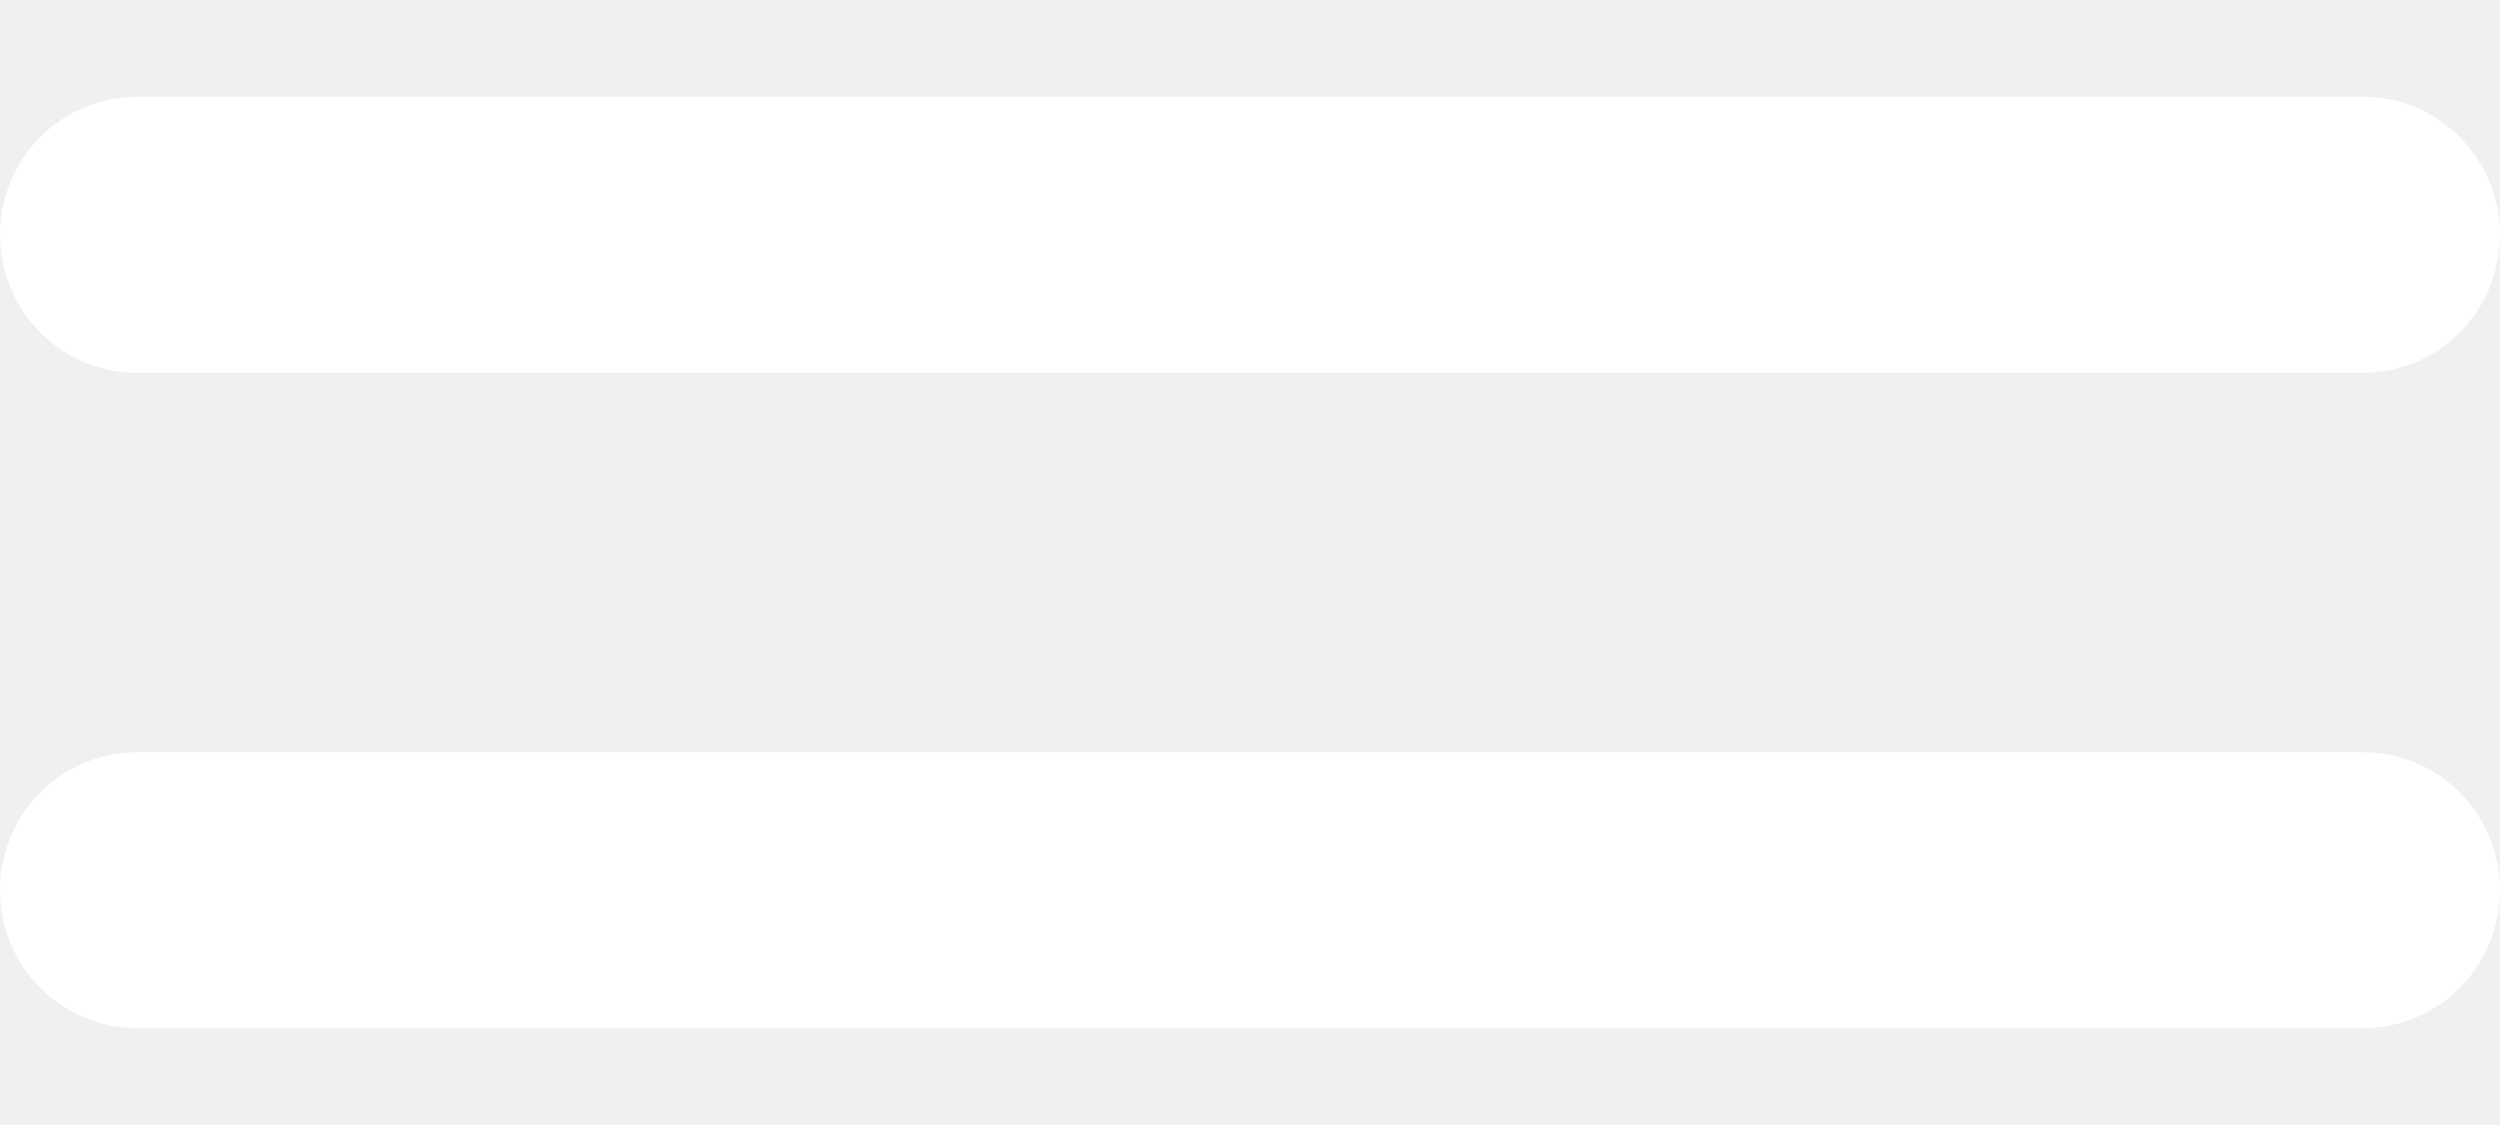
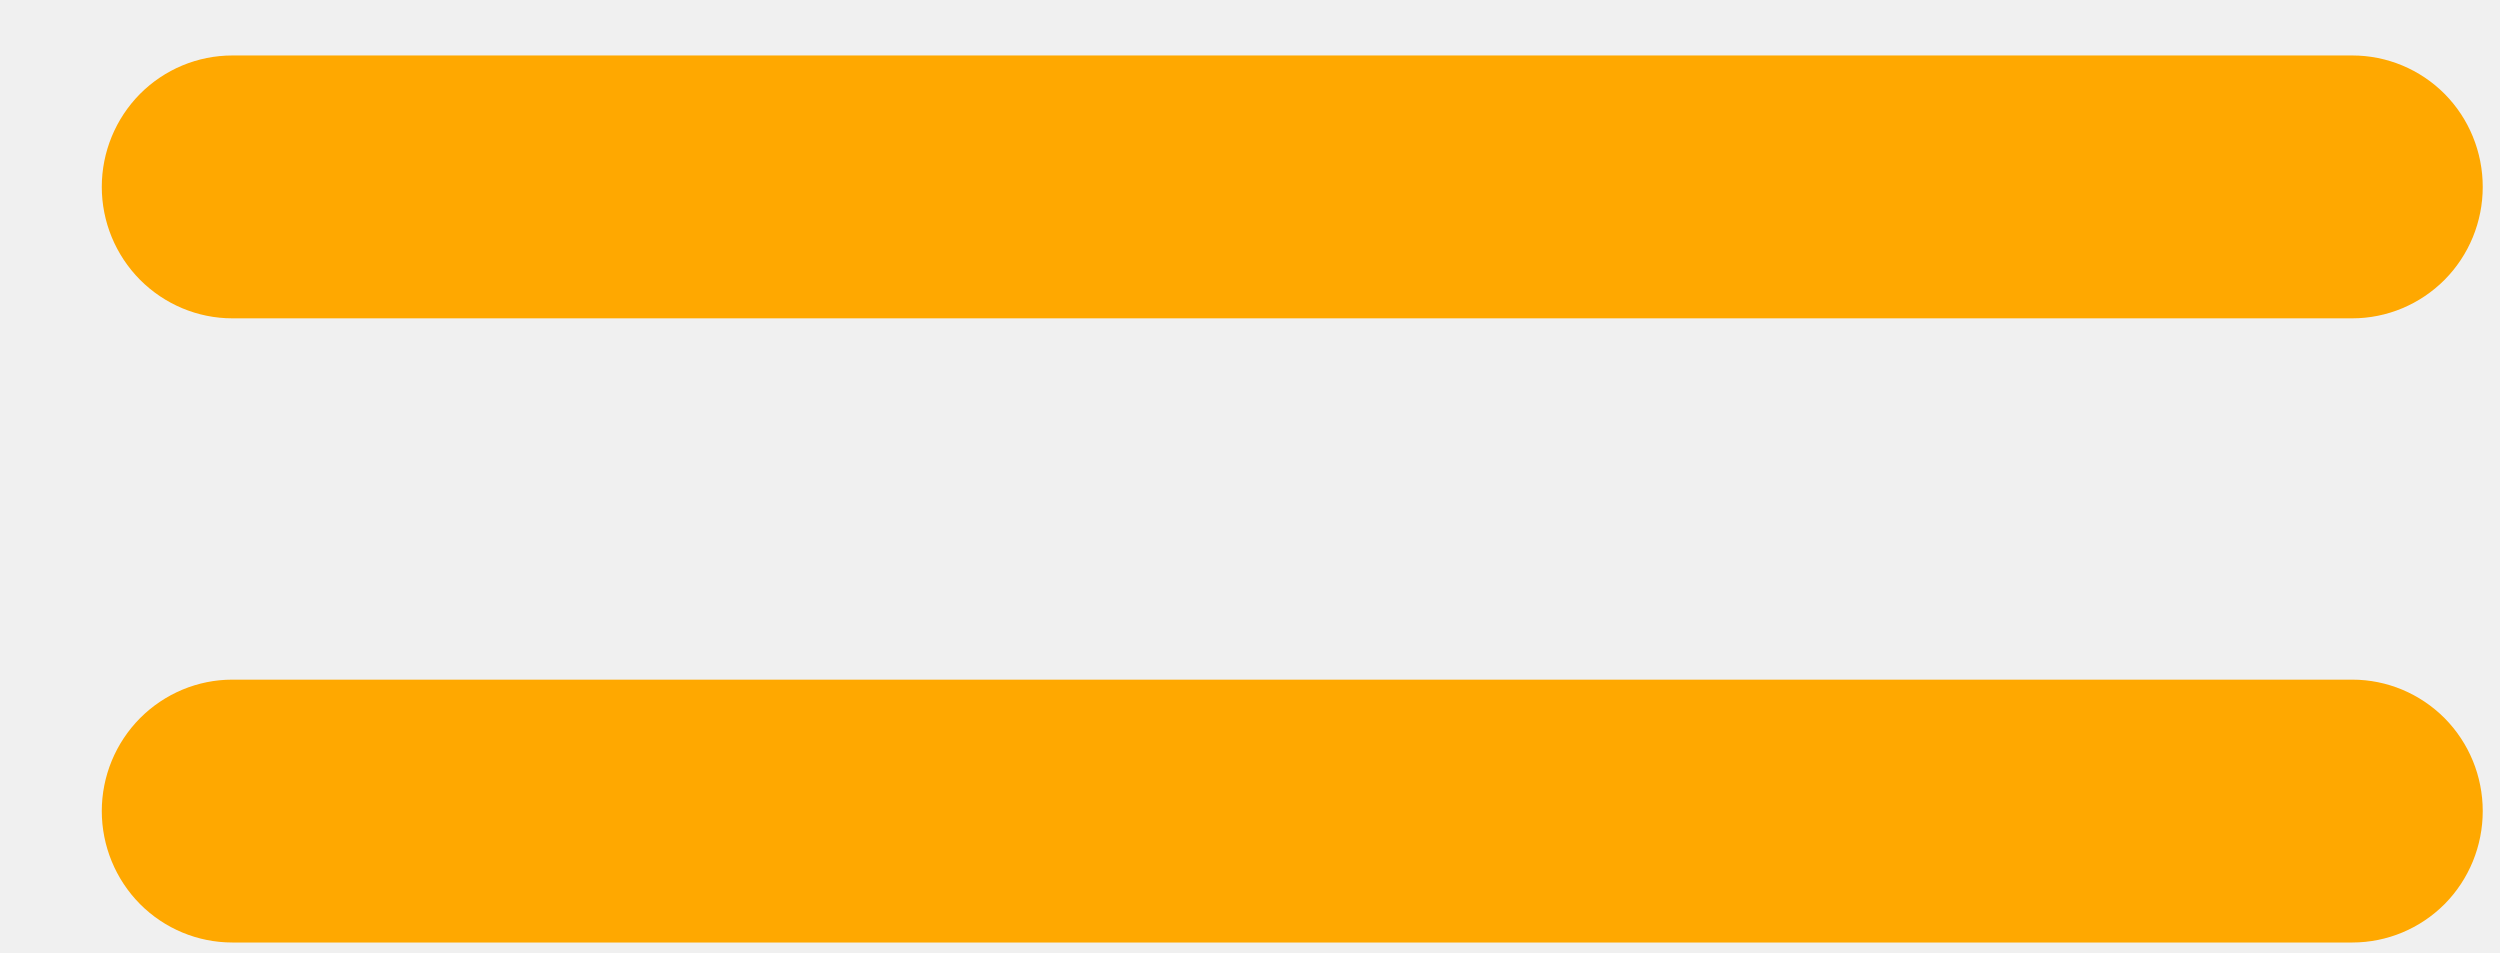
- <svg xmlns="http://www.w3.org/2000/svg" width="20" height="9" viewBox="0 0 20 9" fill="none">
-   <path d="M18.904 8.225H1.096C0.805 8.225 0.526 8.109 0.321 7.902C0.115 7.695 0 7.414 0 7.121C0 6.829 0.115 6.548 0.321 6.341C0.526 6.134 0.805 6.018 1.096 6.018H18.904C19.195 6.018 19.474 6.134 19.679 6.341C19.884 6.548 20 6.829 20 7.121C20 7.414 19.884 7.695 19.679 7.902C19.474 8.109 19.195 8.225 18.904 8.225Z" fill="white" />
-   <path d="M18.904 2.982H1.096C0.805 2.982 0.526 2.866 0.321 2.659C0.115 2.452 0 2.171 0 1.878C0 1.585 0.115 1.305 0.321 1.098C0.526 0.891 0.805 0.774 1.096 0.774L18.904 0.774C19.195 0.774 19.474 0.891 19.679 1.098C19.884 1.305 20 1.585 20 1.878C20 2.171 19.884 2.452 19.679 2.659C19.474 2.866 19.195 2.982 18.904 2.982Z" fill="white" />
+ <svg xmlns="http://www.w3.org/2000/svg" width="21" height="8" viewBox="0 0 21 8" fill="none">
+   <path d="M19.76 7.917H1.951C1.661 7.917 1.382 7.801 1.176 7.594C0.971 7.387 0.855 7.106 0.855 6.813C0.855 6.52 0.971 6.24 1.176 6.033C1.382 5.826 1.661 5.709 1.951 5.709H19.76C20.05 5.709 20.329 5.826 20.535 6.033C20.74 6.24 20.855 6.52 20.855 6.813C20.855 7.106 20.74 7.387 20.535 7.594C20.329 7.801 20.05 7.917 19.76 7.917Z" fill="#FFA800" />
+   <path d="M19.76 2.674H1.951C1.661 2.674 1.382 2.557 1.176 2.35C0.971 2.143 0.855 1.863 0.855 1.57C0.855 1.277 0.971 0.996 1.176 0.789C1.382 0.582 1.661 0.466 1.951 0.466L19.76 0.466C20.05 0.466 20.329 0.582 20.535 0.789C20.74 0.996 20.855 1.277 20.855 1.57C20.855 1.863 20.74 2.143 20.535 2.35C20.329 2.557 20.05 2.674 19.76 2.674Z" fill="#FFA800" />
</svg>
